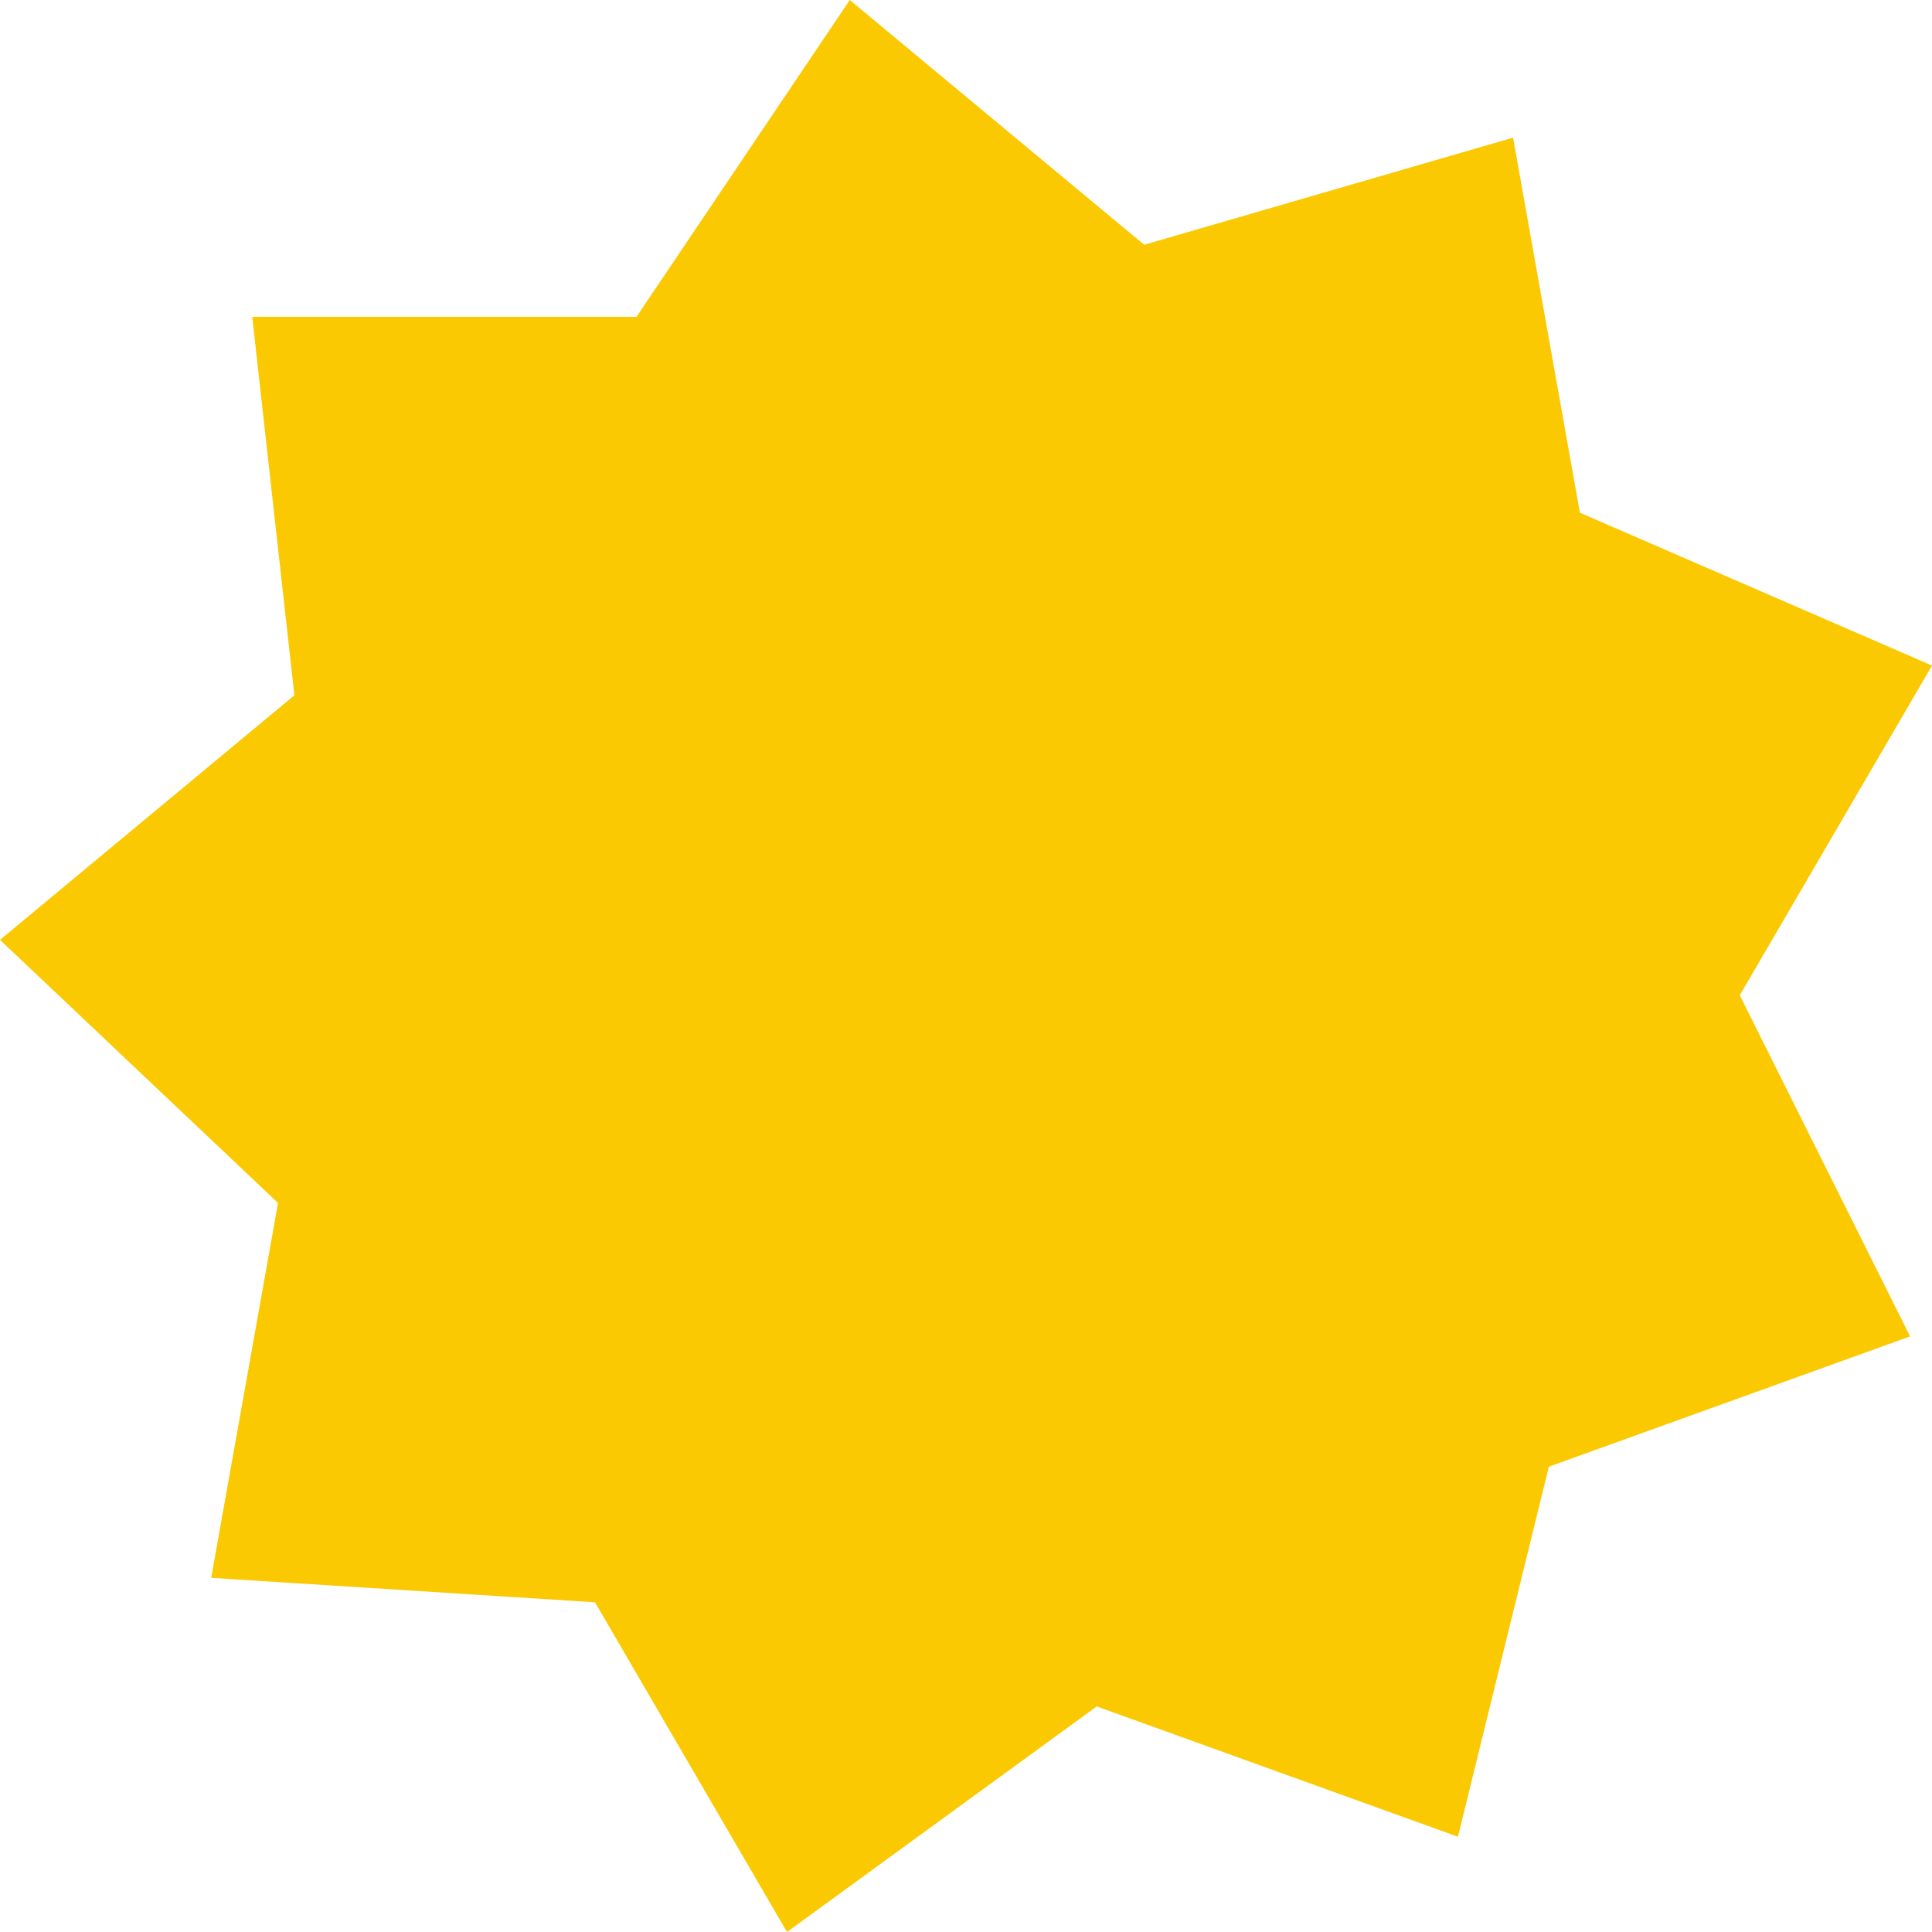
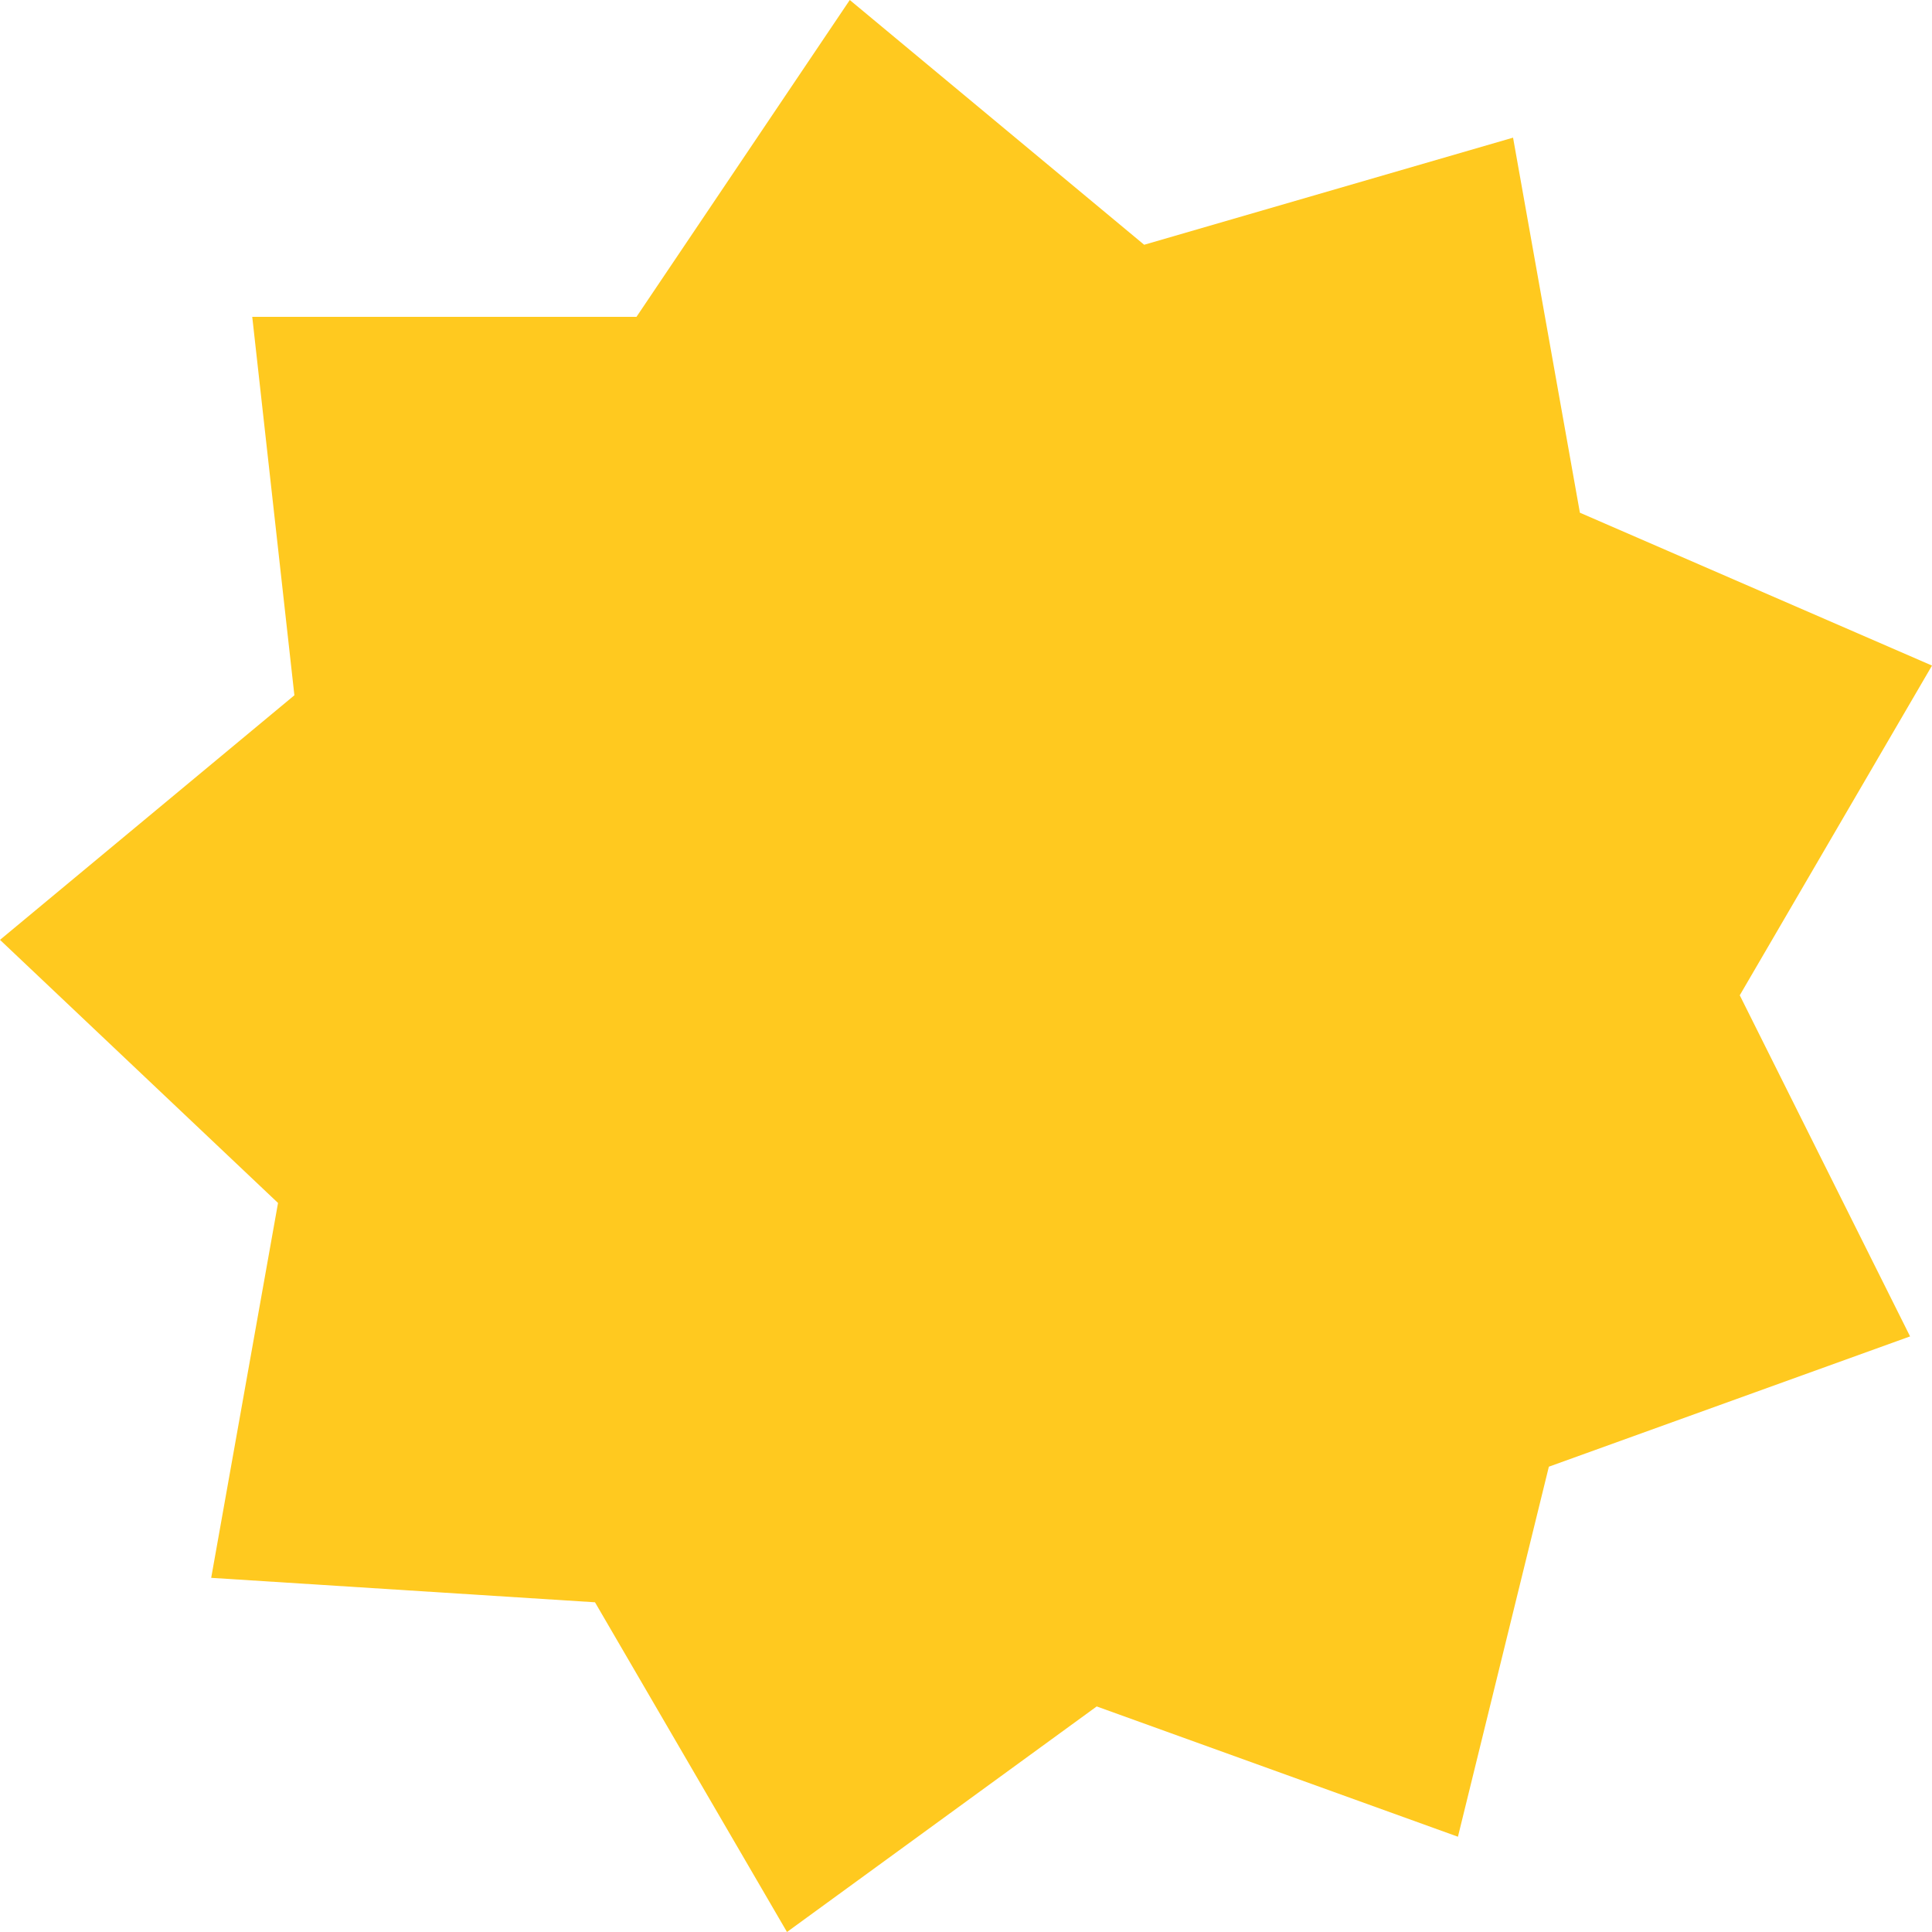
<svg xmlns="http://www.w3.org/2000/svg" width="32" height="32" viewBox="0 0 32 32" fill="none">
-   <path d="M14.075 0L18.951 4.054L25.061 2.28L26.168 8.492L32 11.024L28.816 16.485L31.637 22.135L25.654 24.293L24.148 30.422L18.165 28.264L13.035 32L9.855 26.539L3.498 26.134L4.605 19.925L0 15.567L4.876 11.516L4.178 5.248H10.542L14.075 0Z" fill="#FAC902" />
+   <path d="M14.075 0L18.951 4.054L25.061 2.28L26.168 8.492L32 11.024L28.816 16.485L31.637 22.135L25.654 24.293L24.148 30.422L18.165 28.264L13.035 32L9.855 26.539L3.498 26.134L4.605 19.925L0 15.567L4.876 11.516L4.178 5.248H10.542L14.075 0Z" fill="#FFC91F" />
</svg>
